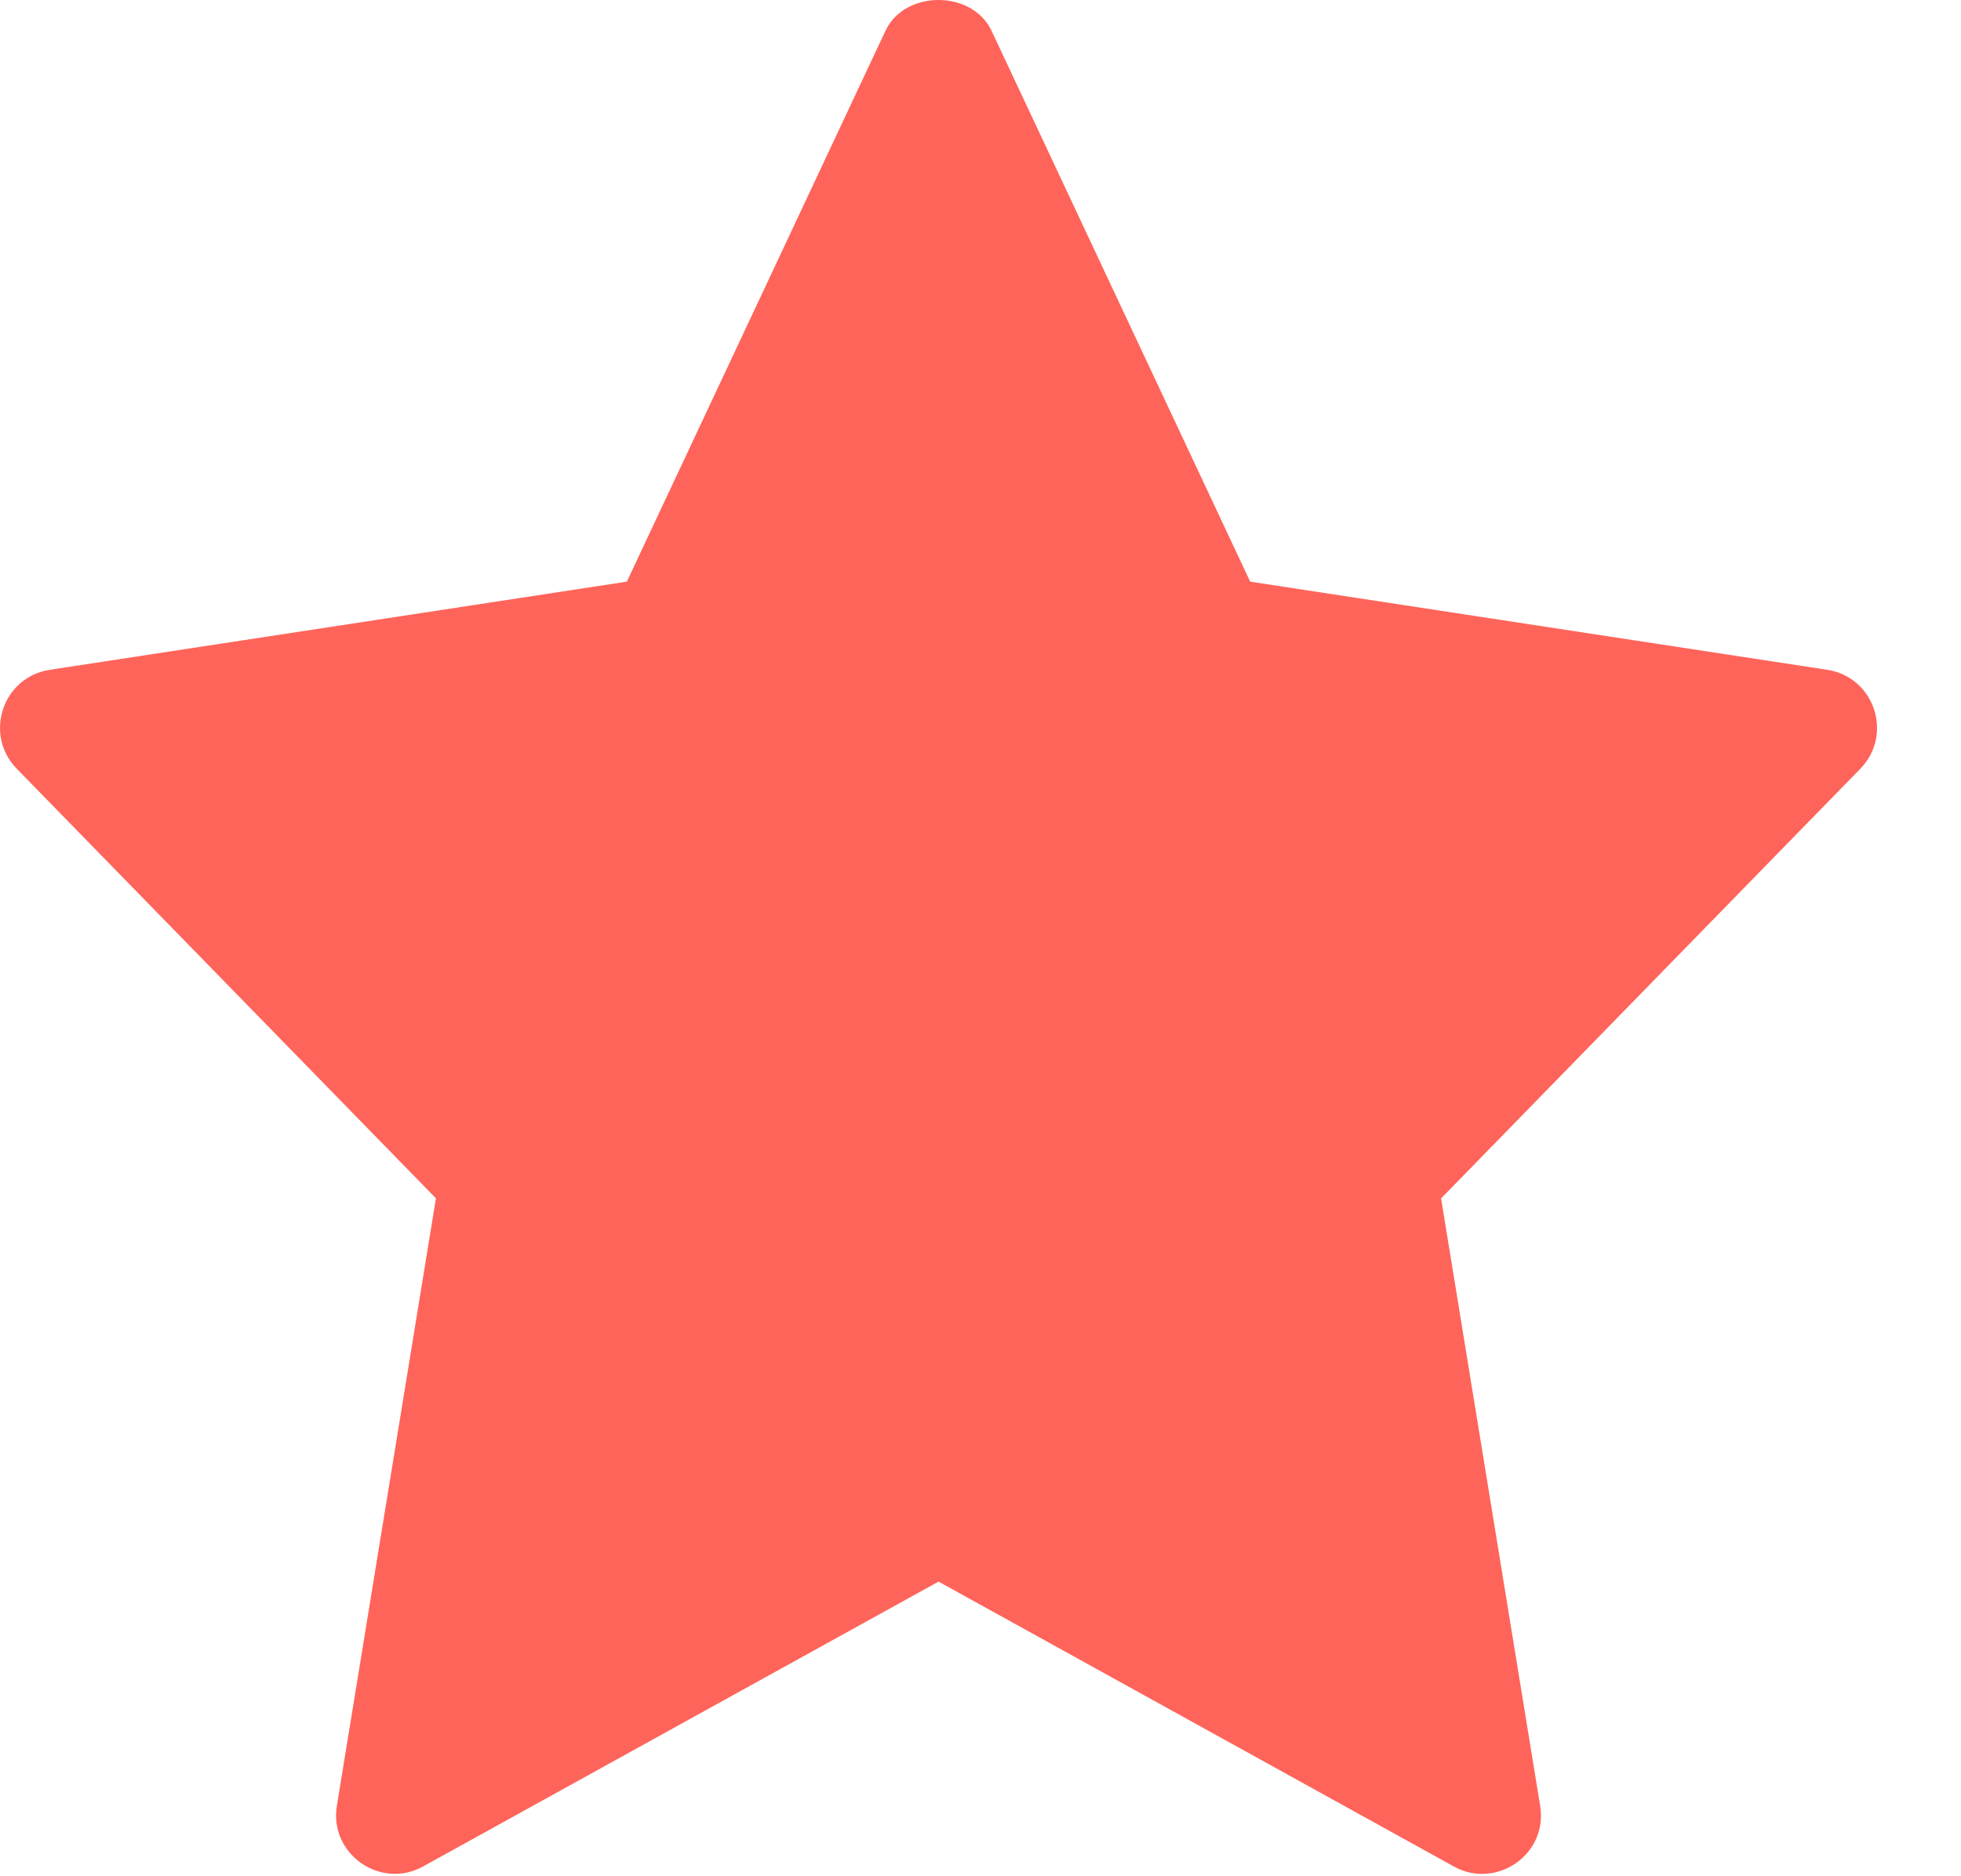
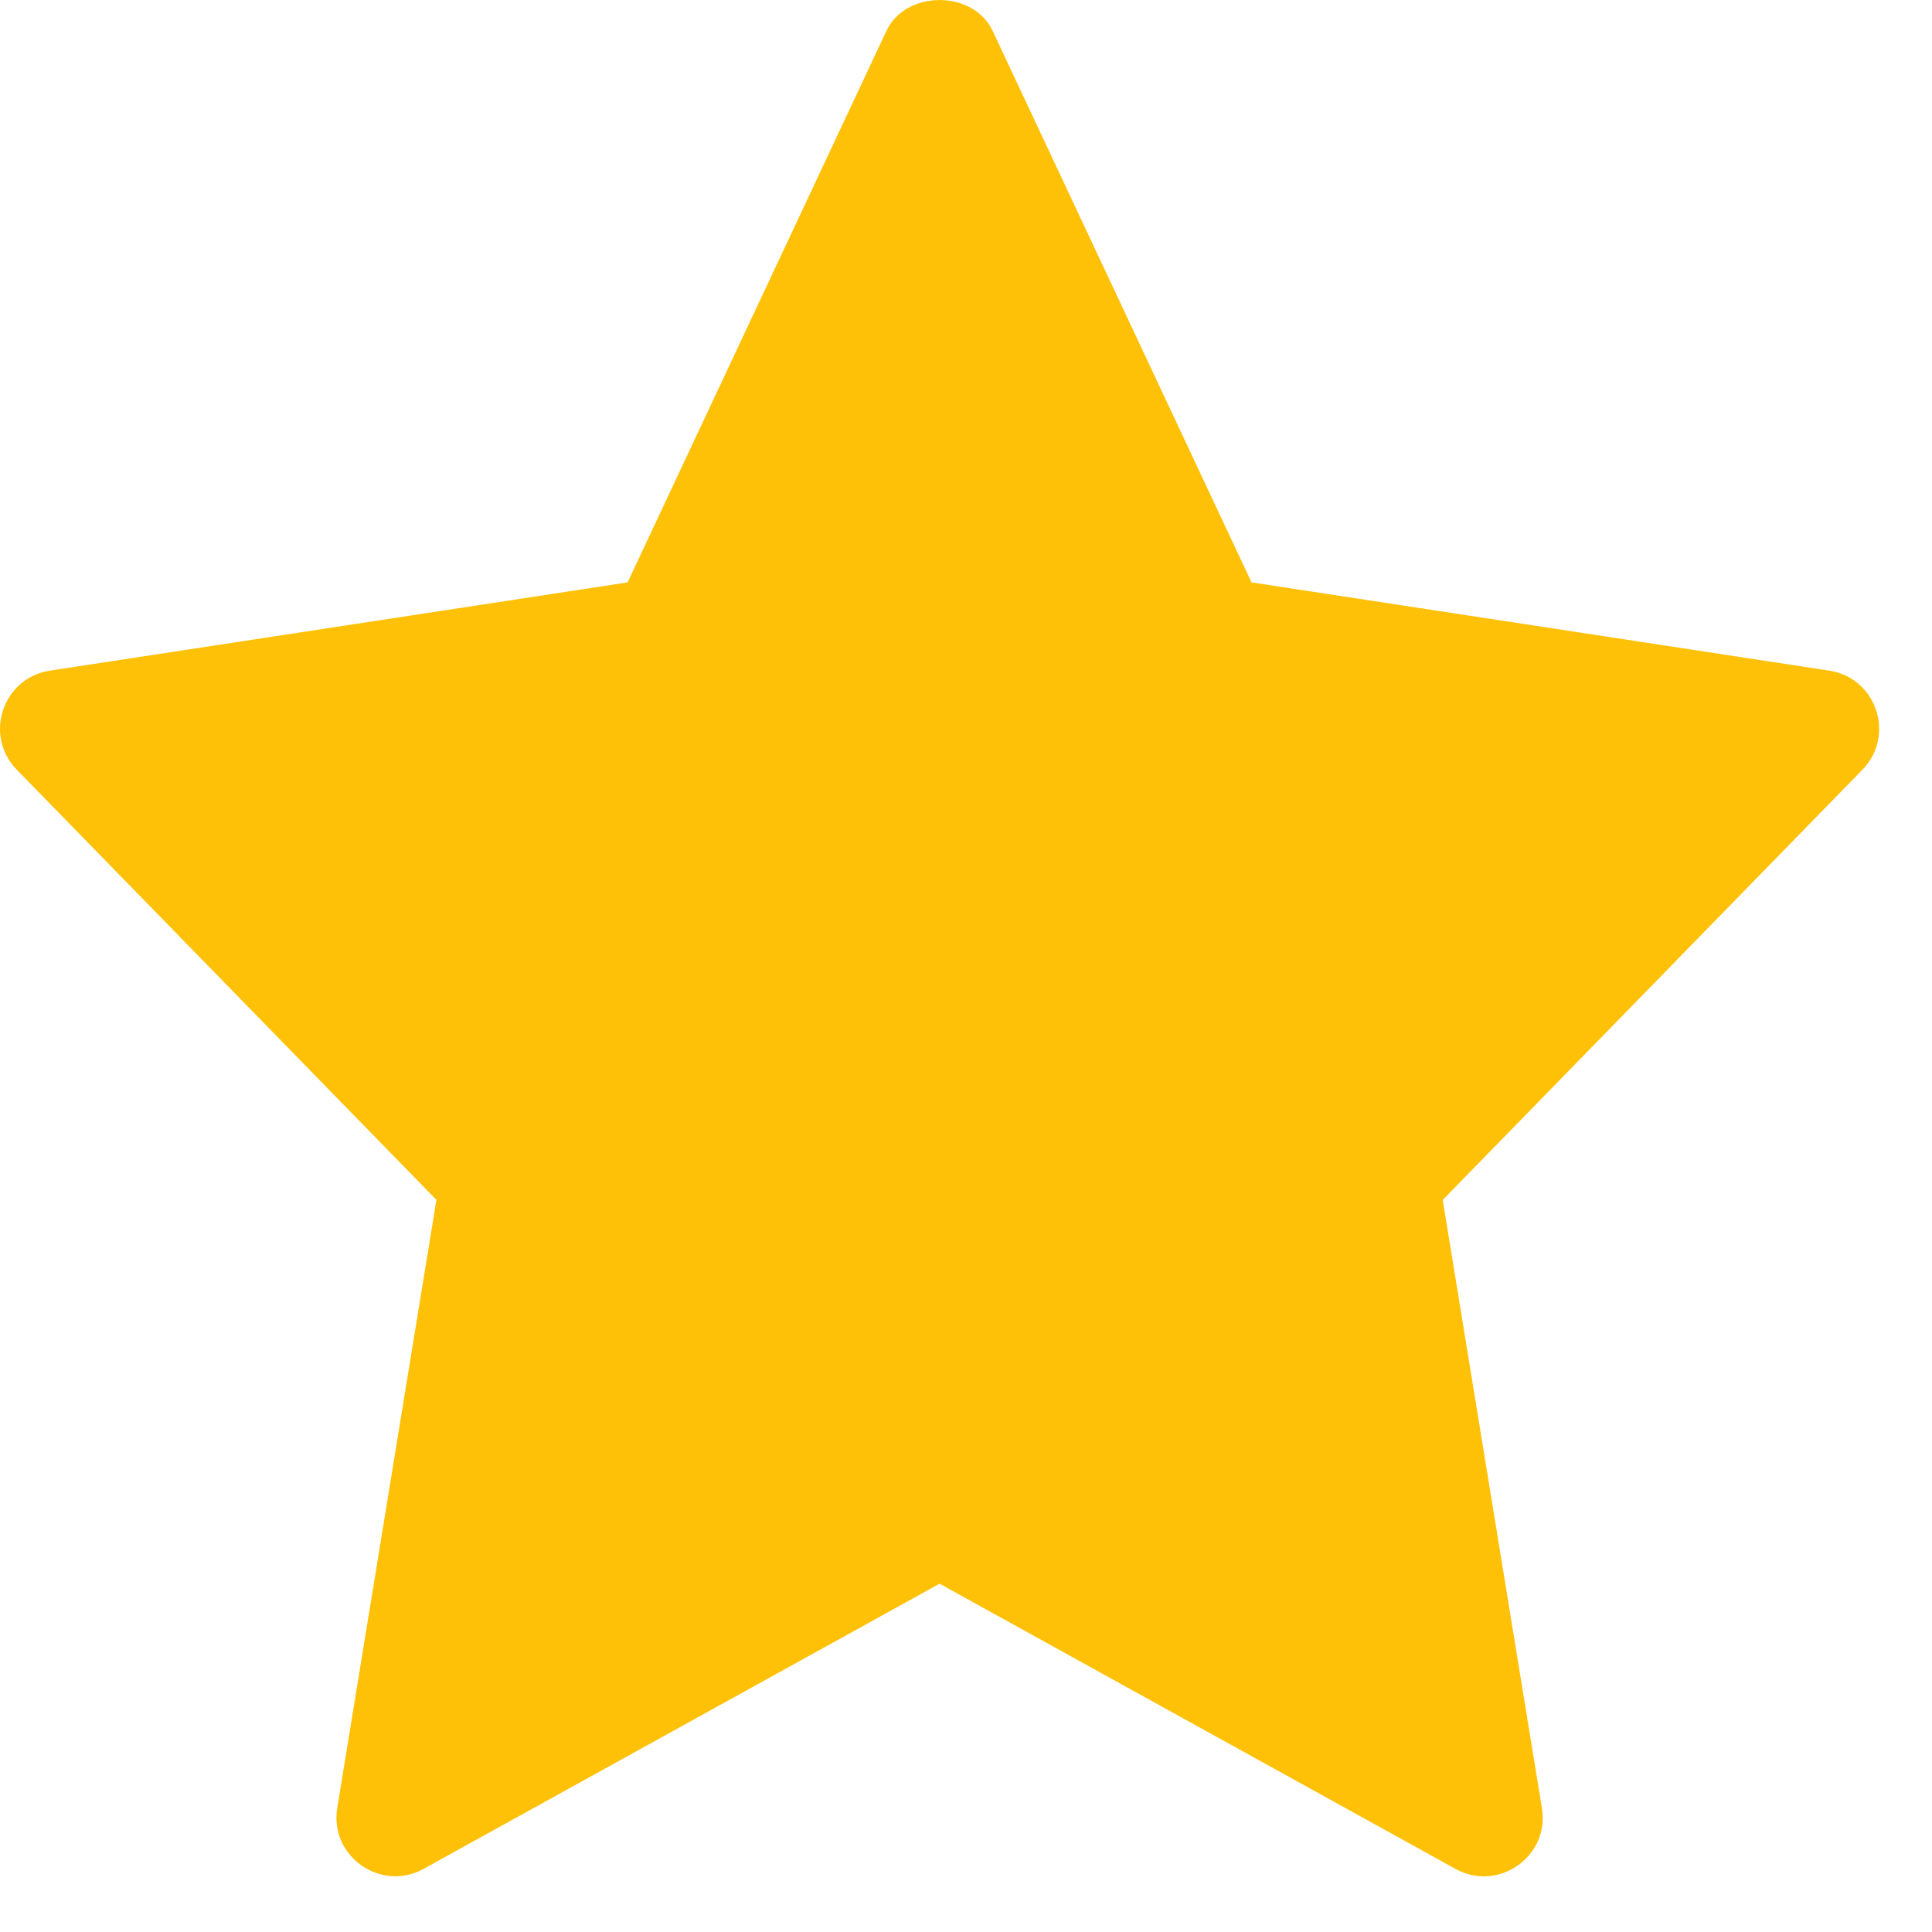
- <svg xmlns="http://www.w3.org/2000/svg" width="23" height="22" viewBox="0 0 23 22" fill="none">
-   <path d="M21.431 7.857L14.663 6.823L11.63 0.362C11.403 -0.121 10.611 -0.121 10.385 0.362L7.352 6.823L0.584 7.857C0.029 7.942 -0.193 8.618 0.196 9.017L5.113 14.057L3.951 21.182C3.858 21.747 4.463 22.172 4.963 21.894L11.008 18.553L17.052 21.895C17.548 22.17 18.158 21.754 18.064 21.183L16.902 14.058L21.819 9.018C22.209 8.618 21.986 7.942 21.431 7.857Z" fill="#FF645A" />
+ <svg xmlns="http://www.w3.org/2000/svg" width="25" height="25" viewBox="0 0 25 25" fill="none">
+   <path d="M23.671 8.678L16.195 7.536L12.845 0.4C12.595 -0.133 11.72 -0.133 11.47 0.4L8.121 7.536L0.646 8.678C0.032 8.772 -0.214 9.519 0.217 9.96L5.647 15.526L4.364 23.395C4.261 24.02 4.929 24.489 5.481 24.183L12.158 20.493L18.835 24.184C19.382 24.488 20.056 24.027 19.952 23.396L18.669 15.527L24.099 9.961C24.53 9.519 24.284 8.772 23.671 8.678Z" fill="#FFC107" />
</svg>
